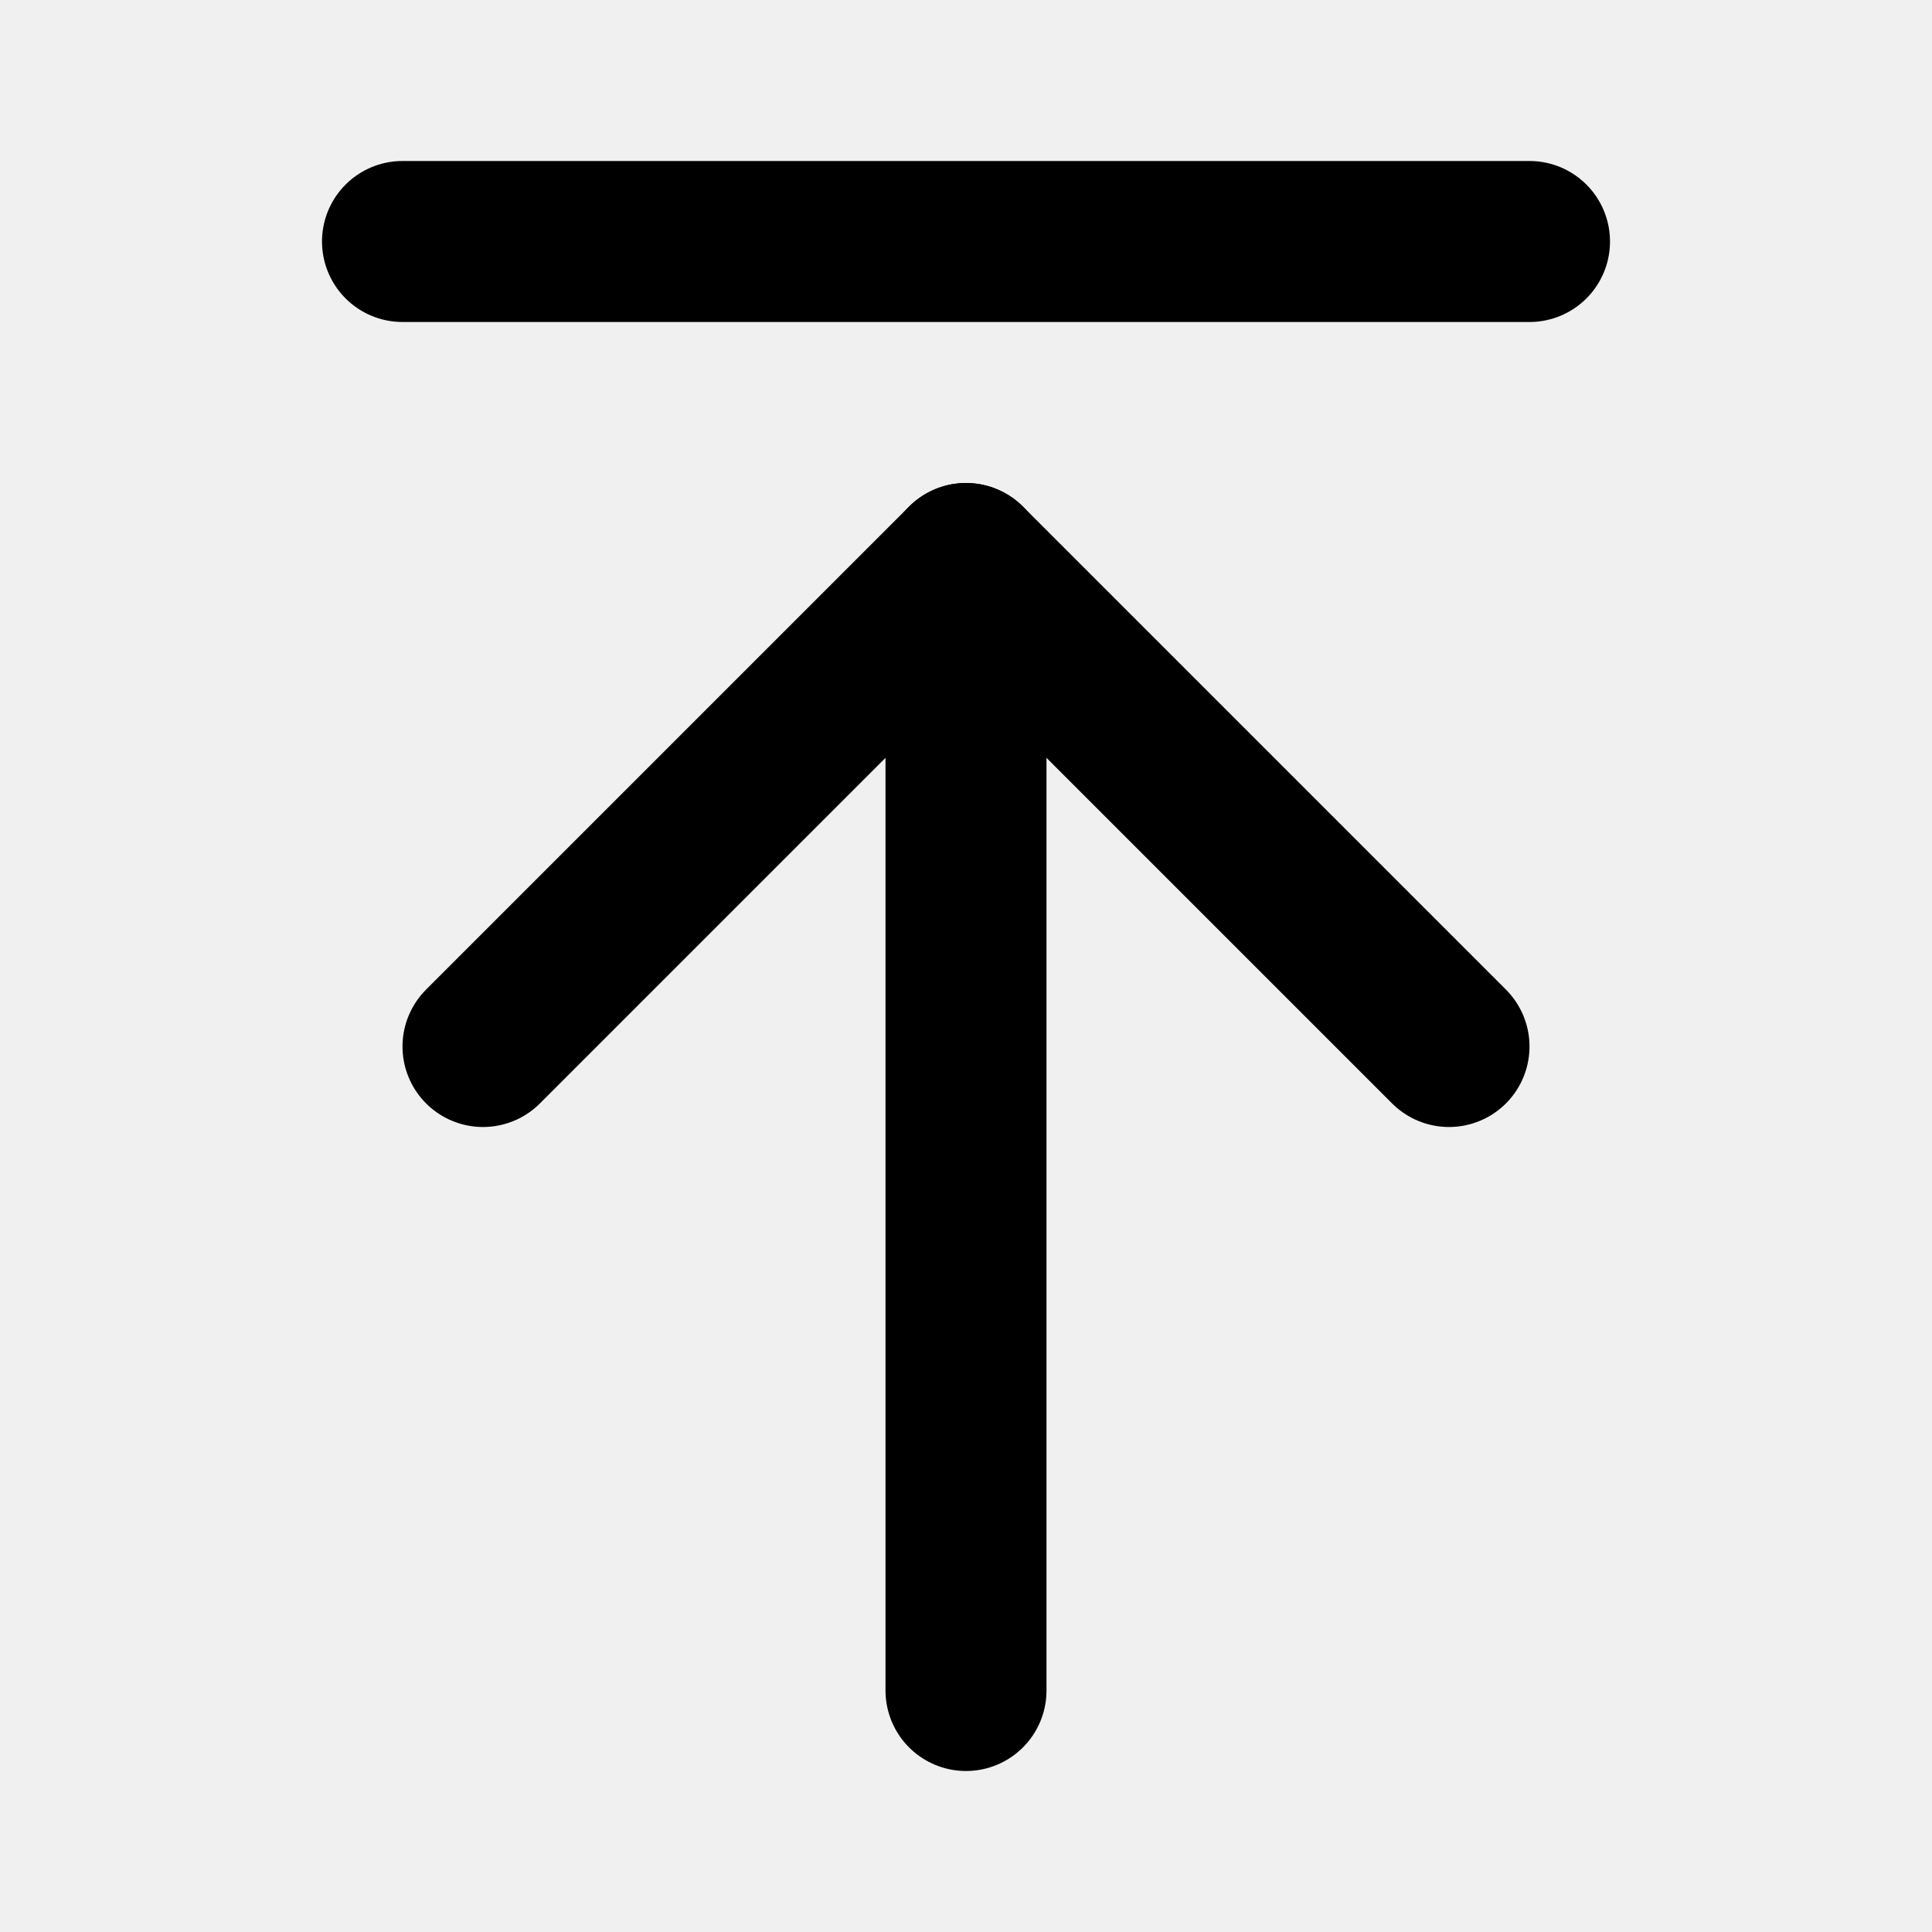
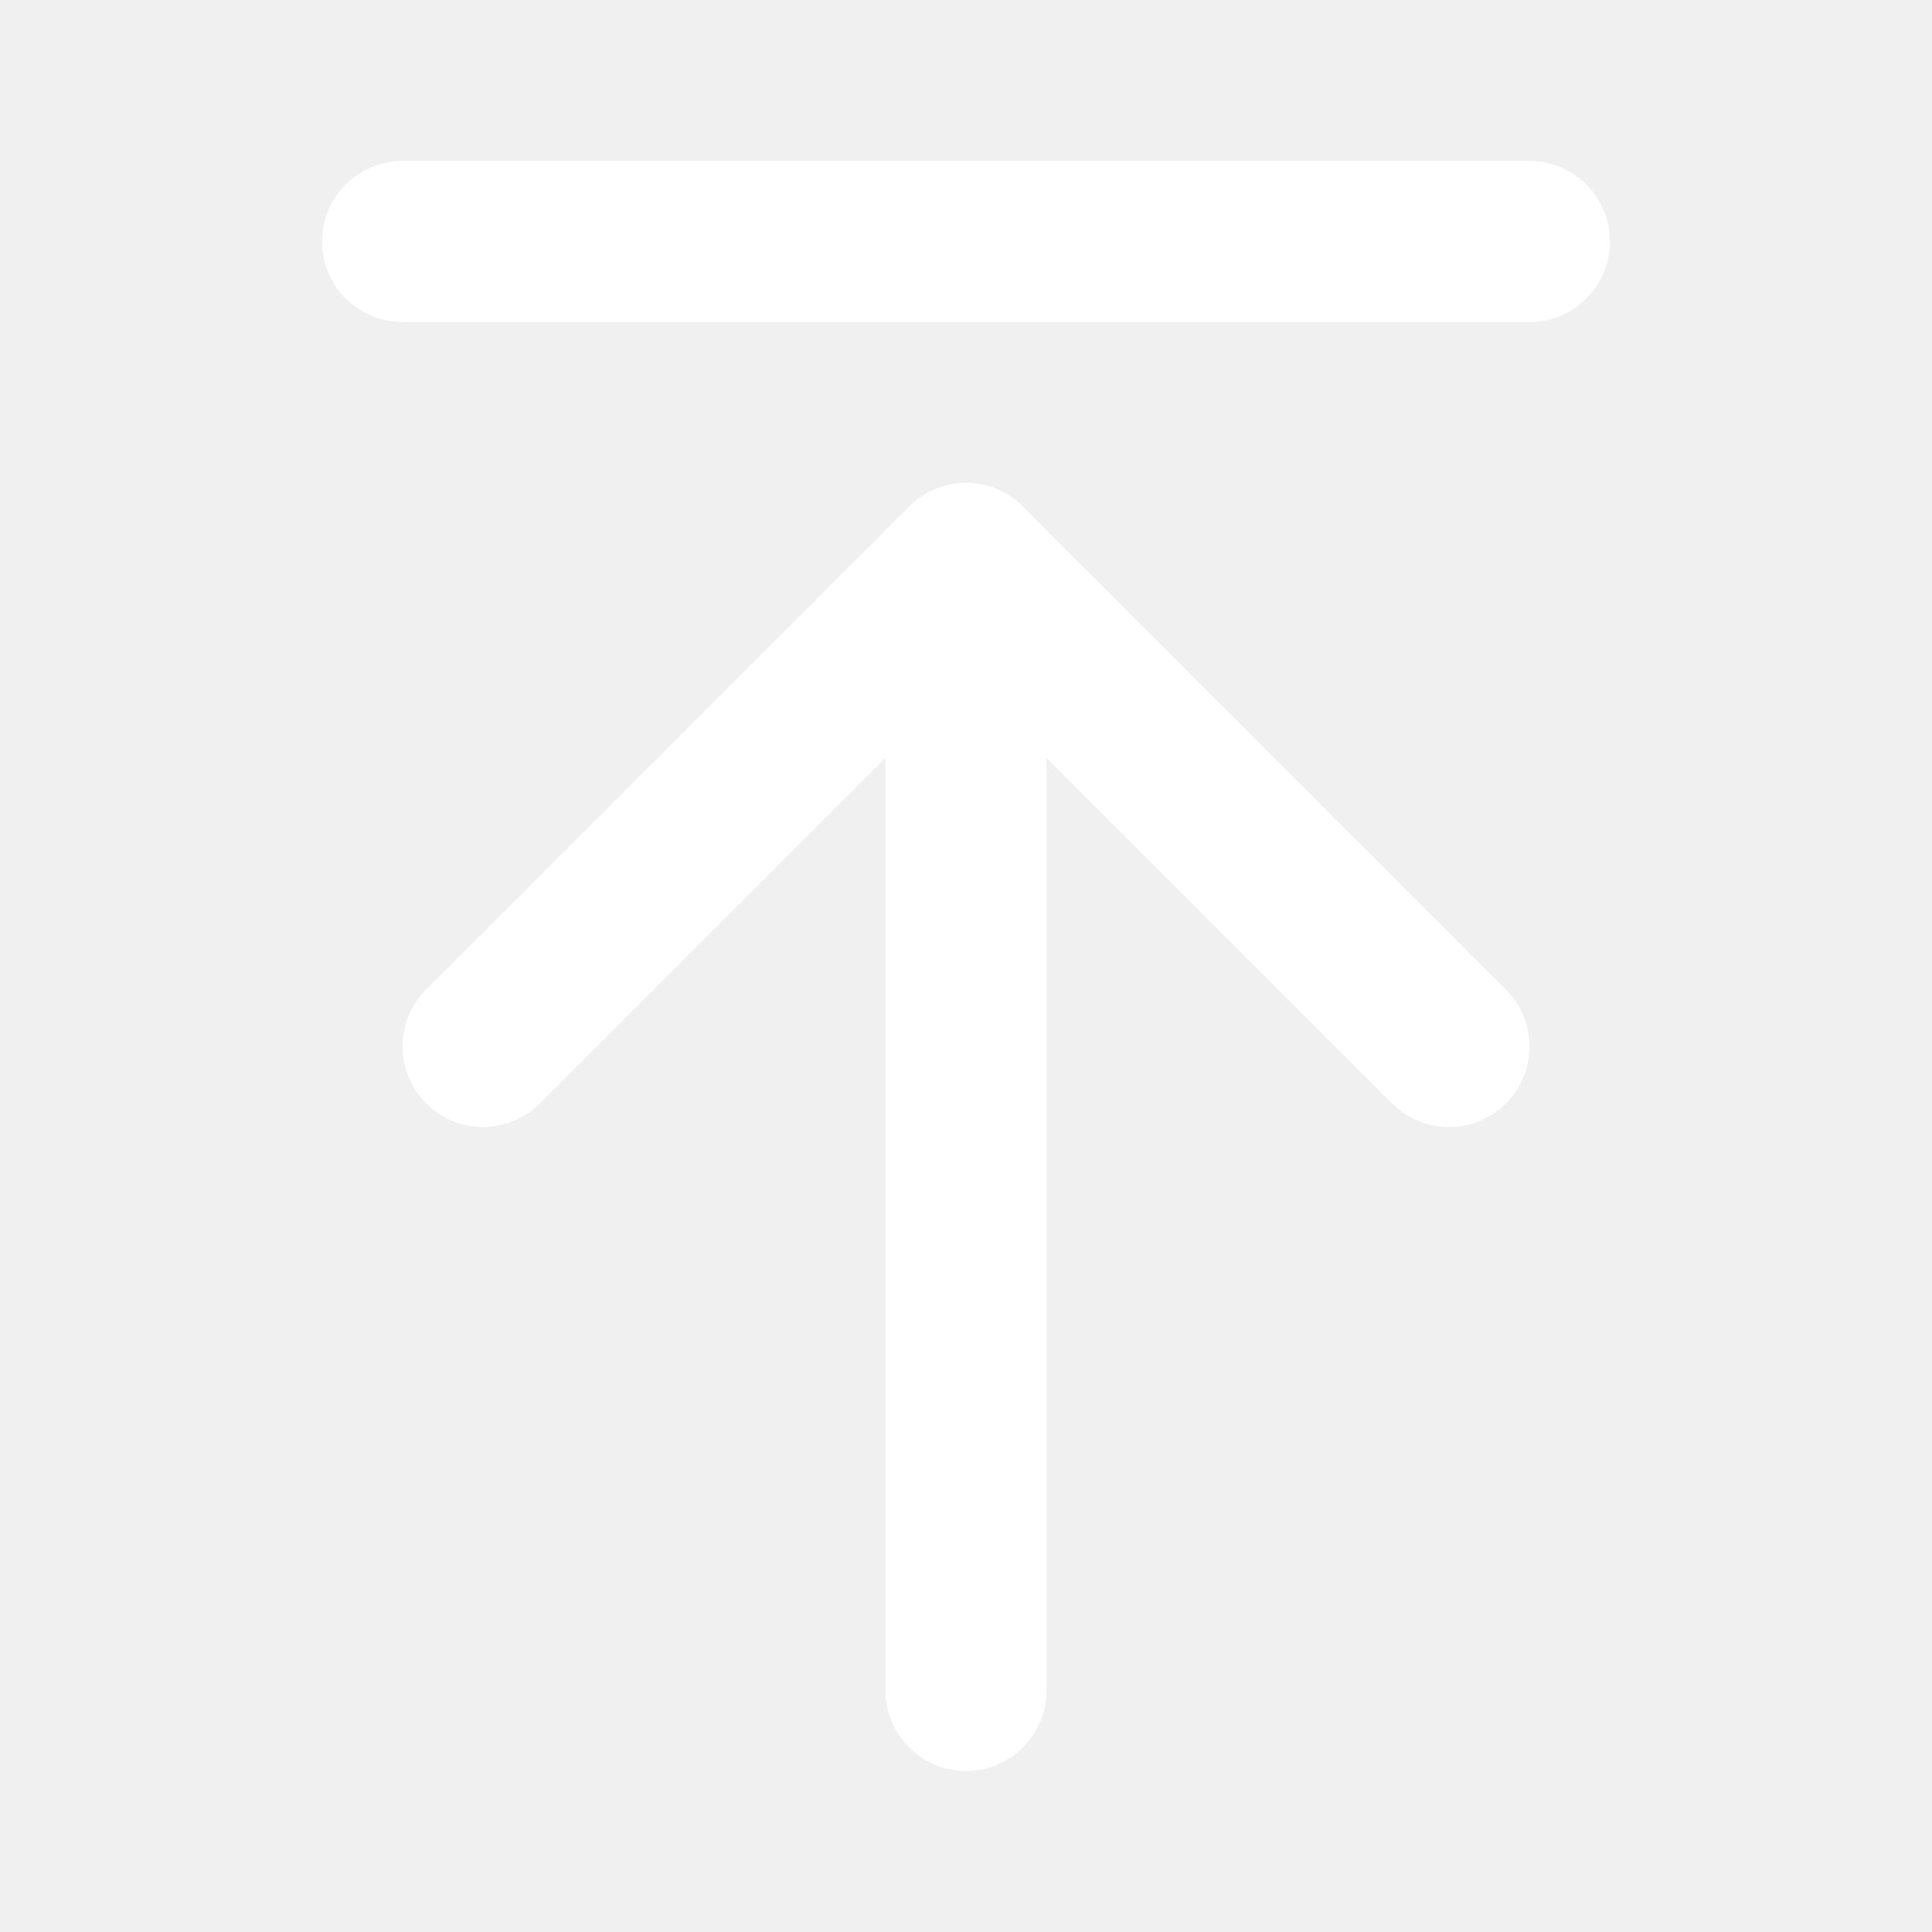
- <svg xmlns="http://www.w3.org/2000/svg" width="24" height="24" viewBox="0 0 24 24" fill="none" stroke="currentColor" stroke-width="2" stroke-linecap="round" stroke-linejoin="round" class="lucide lucide-arrow-up-to-line-icon lucide-arrow-up-to-line">
+ <svg xmlns="http://www.w3.org/2000/svg" width="24" height="24" viewBox="0 0 24 24" fill="none" stroke="#ffffff" stroke-width="2" stroke-linecap="round" stroke-linejoin="round" class="lucide lucide-arrow-up-to-line-icon lucide-arrow-up-to-line">
  <path d="M5 3h14" />
  <path d="m18 13-6-6-6 6" />
  <path d="M12 7v14" />
</svg>
